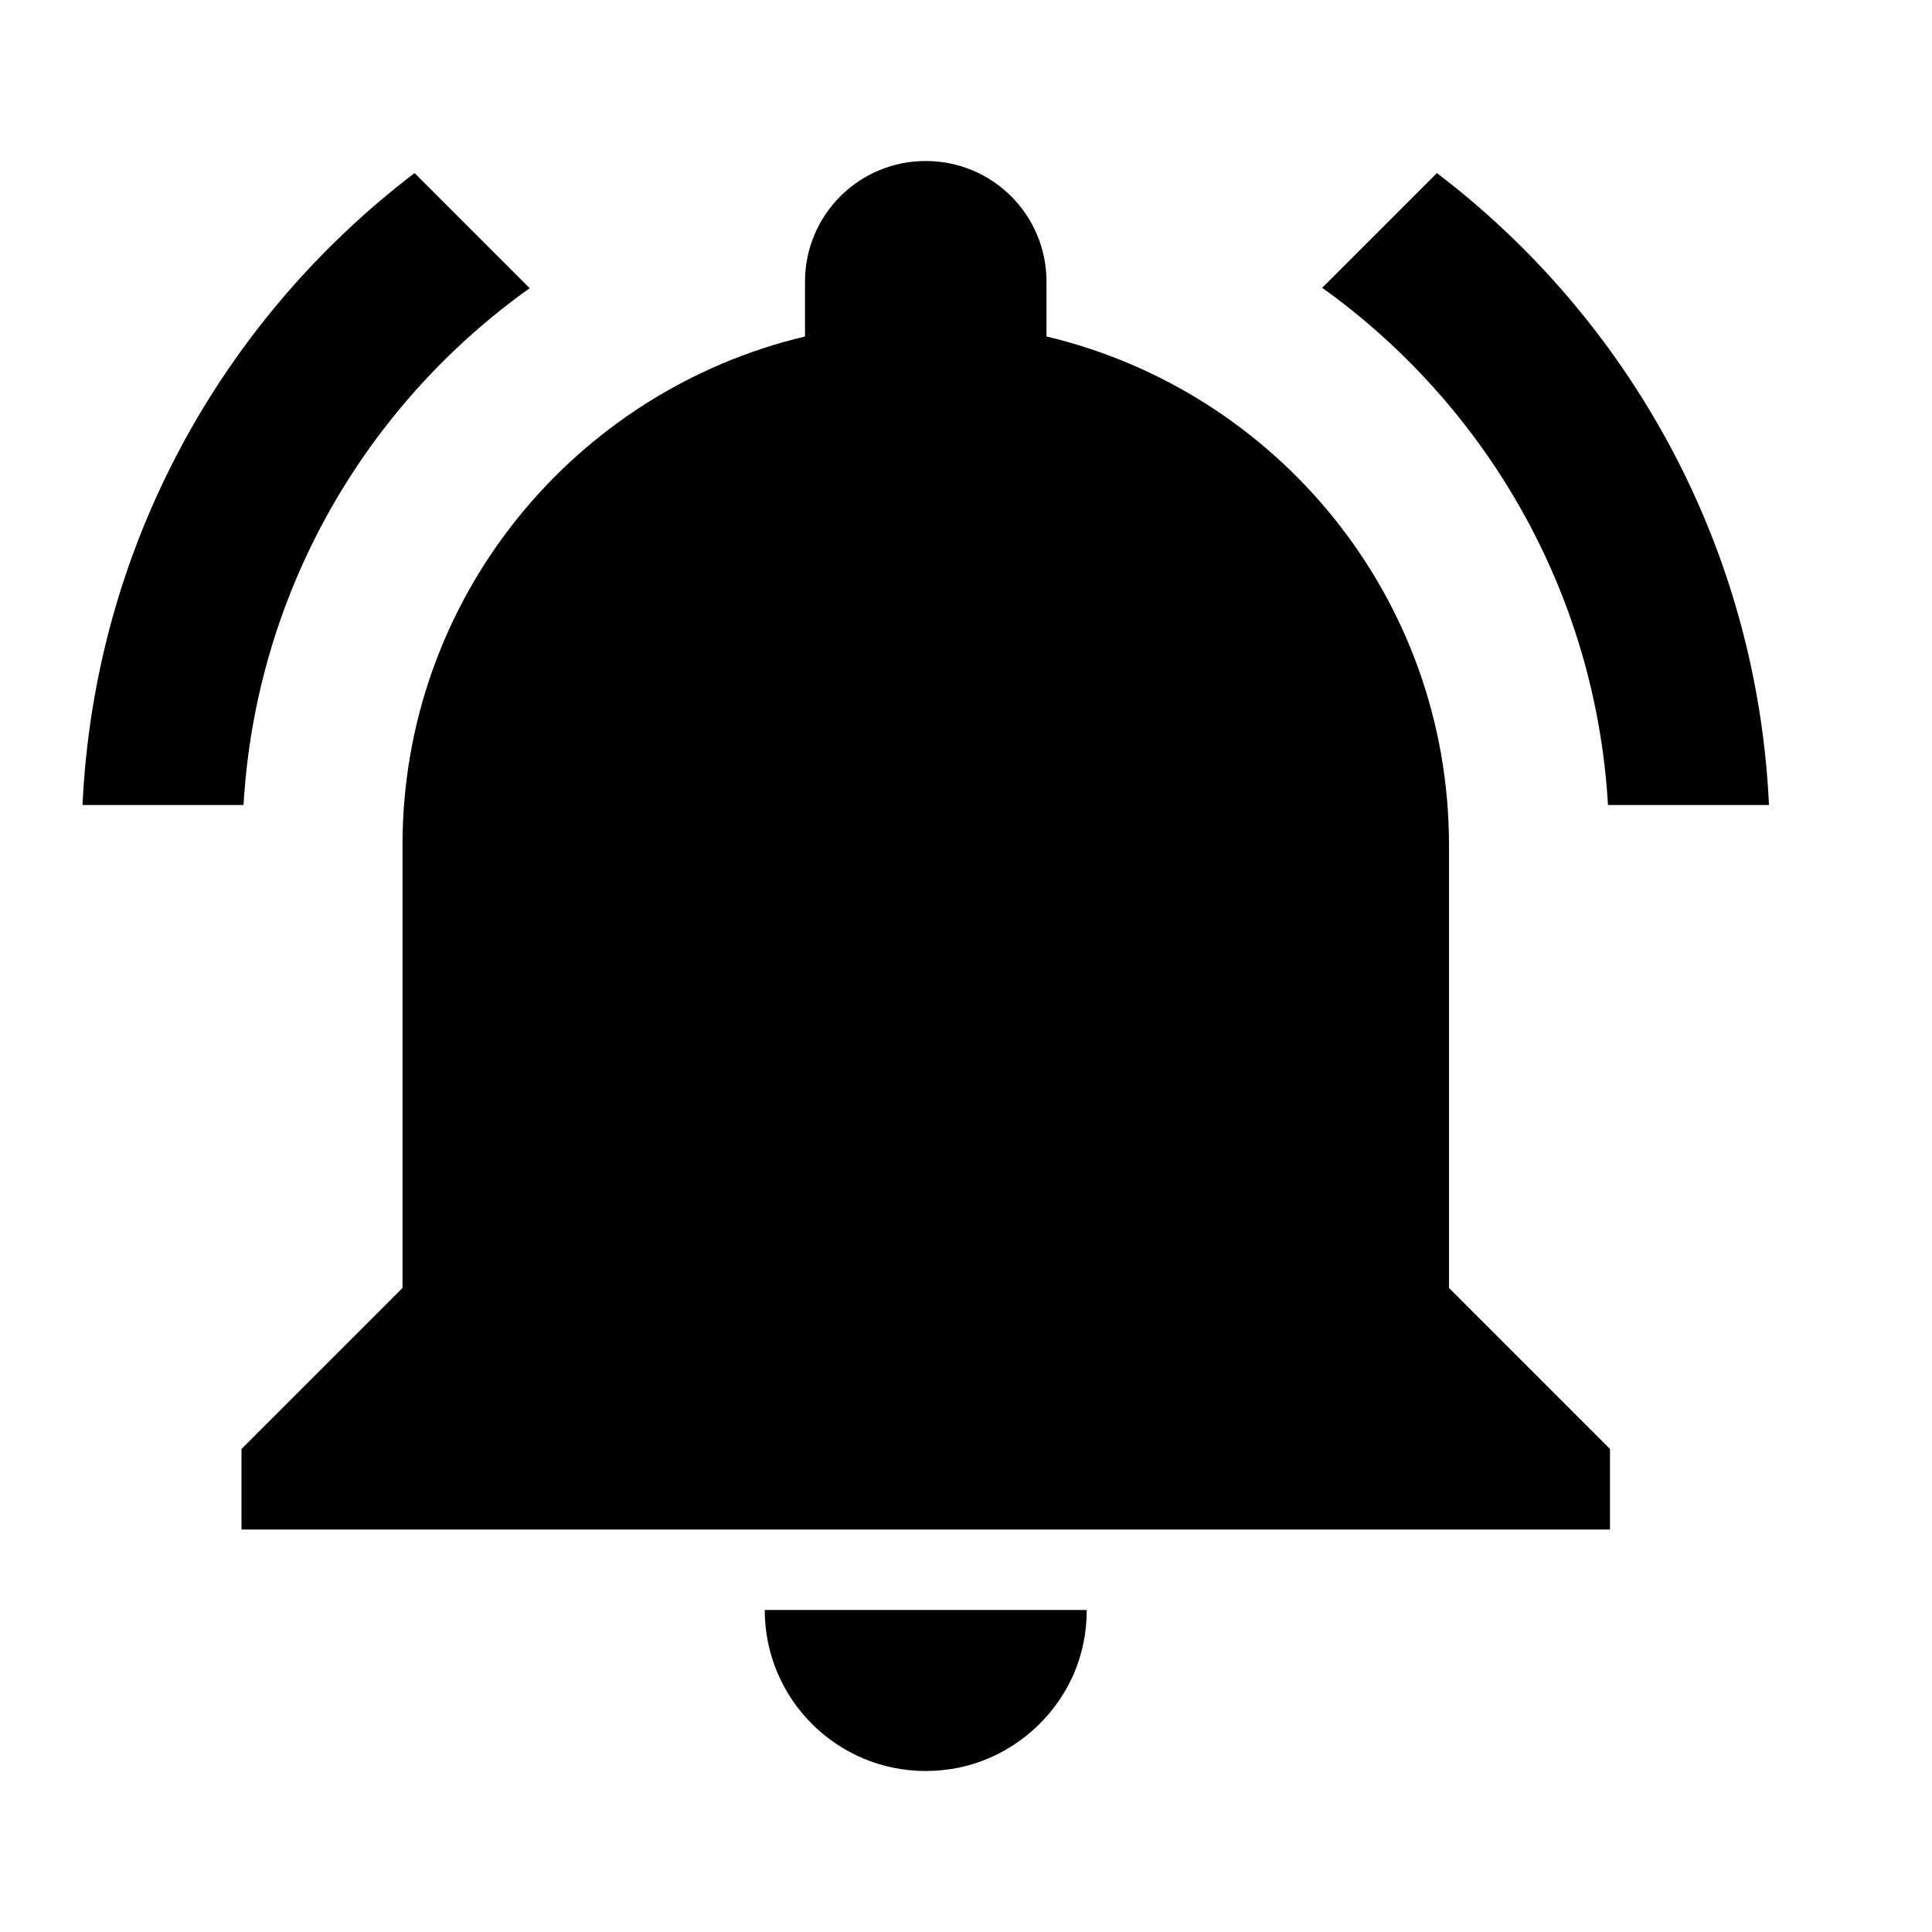
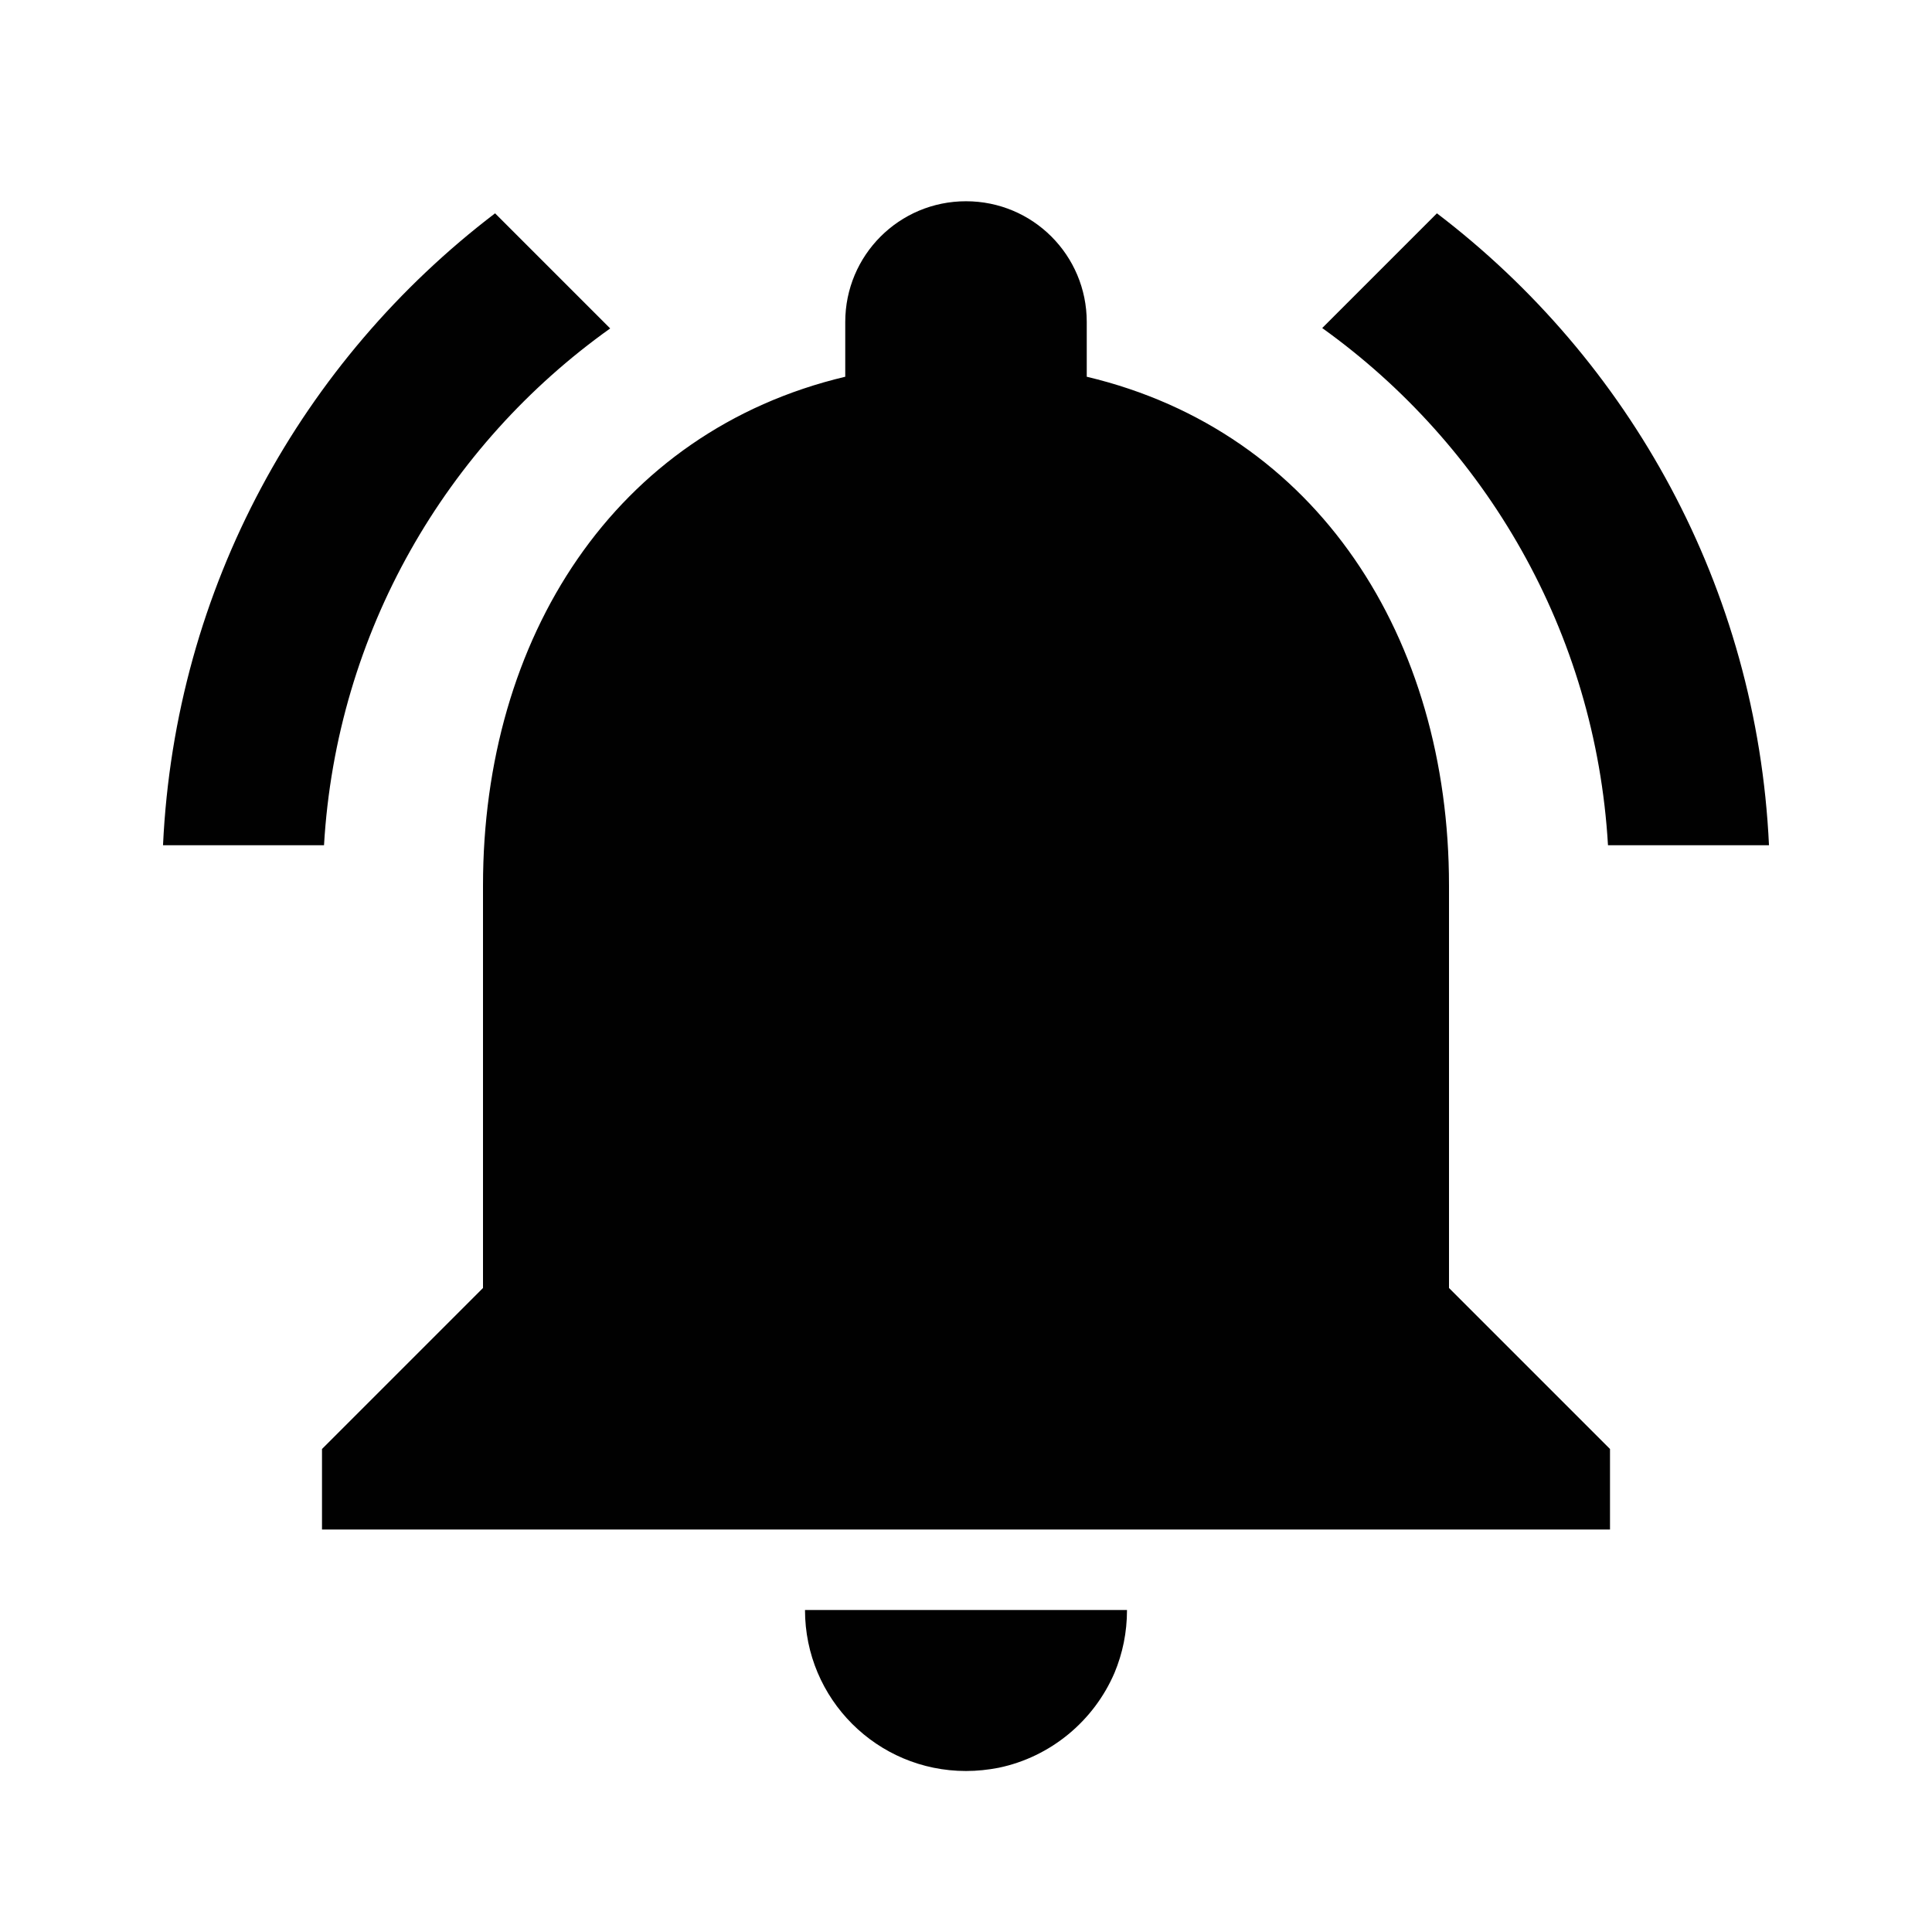
- <svg xmlns="http://www.w3.org/2000/svg" width="48" height="48" viewBox="0 0 48 48">
-   <path d="M0 0h48v48H0z" fill="none" />
-   <path d="M13.16 7.16L10.3 4.3C5.51 7.95 2.35 13.59 2.05 20h4c.31-5.3 3.04-9.94 7.11-12.84zM39.95 20h4c-.3-6.41-3.46-12.05-8.25-15.7l-2.85 2.85c4.06 2.91 6.79 7.55 7.1 12.85zM36 21c0-6.15-4.27-11.28-10-12.64V7c0-1.66-1.34-3-3-3s-3 1.34-3 3v1.36C14.27 9.72 10 14.85 10 21v11l-4 4v2h34v-2l-4-4V21zM23 44c.28 0 .55-.03.81-.08 1.3-.27 2.37-1.17 2.88-2.36.2-.48.31-1 .31-1.56h-8c0 2.21 1.79 4 4 4z" />
+ <svg xmlns="http://www.w3.org/2000/svg" xmlns:xlink="http://www.w3.org/1999/xlink" width="48" height="48" viewBox="0 0 48 48">
+   <defs>
+     <path id="a" d="M0 0h48v48H0z" />
+   </defs>
+   <clipPath id="b">
+     <use xlink:href="#a" overflow="visible" />
+   </clipPath>
+   <path clip-path="url(#b)" fill="#010101" d="M15.16 8.16L12.3 5.3C7.51 8.95 4.35 14.59 4.05 21h4c.31-5.3 3.04-9.94 7.11-12.84zM39.95 21h4c-.3-6.41-3.46-12.05-8.25-15.7l-2.85 2.85c4.06 2.91 6.79 7.55 7.1 12.85zM36 22c0-6.15-3.27-11.28-9-12.64V8c0-1.66-1.34-3-3-3s-3 1.34-3 3v1.36c-5.73 1.36-9 6.49-9 12.64v10l-4 4v2h32v-2l-4-4V22zM24 44c.28 0 .55-.03.81-.08 1.3-.27 2.37-1.17 2.88-2.36.2-.48.31-1 .31-1.56h-8c0 2.21 1.79 4 4 4z" />
</svg>
